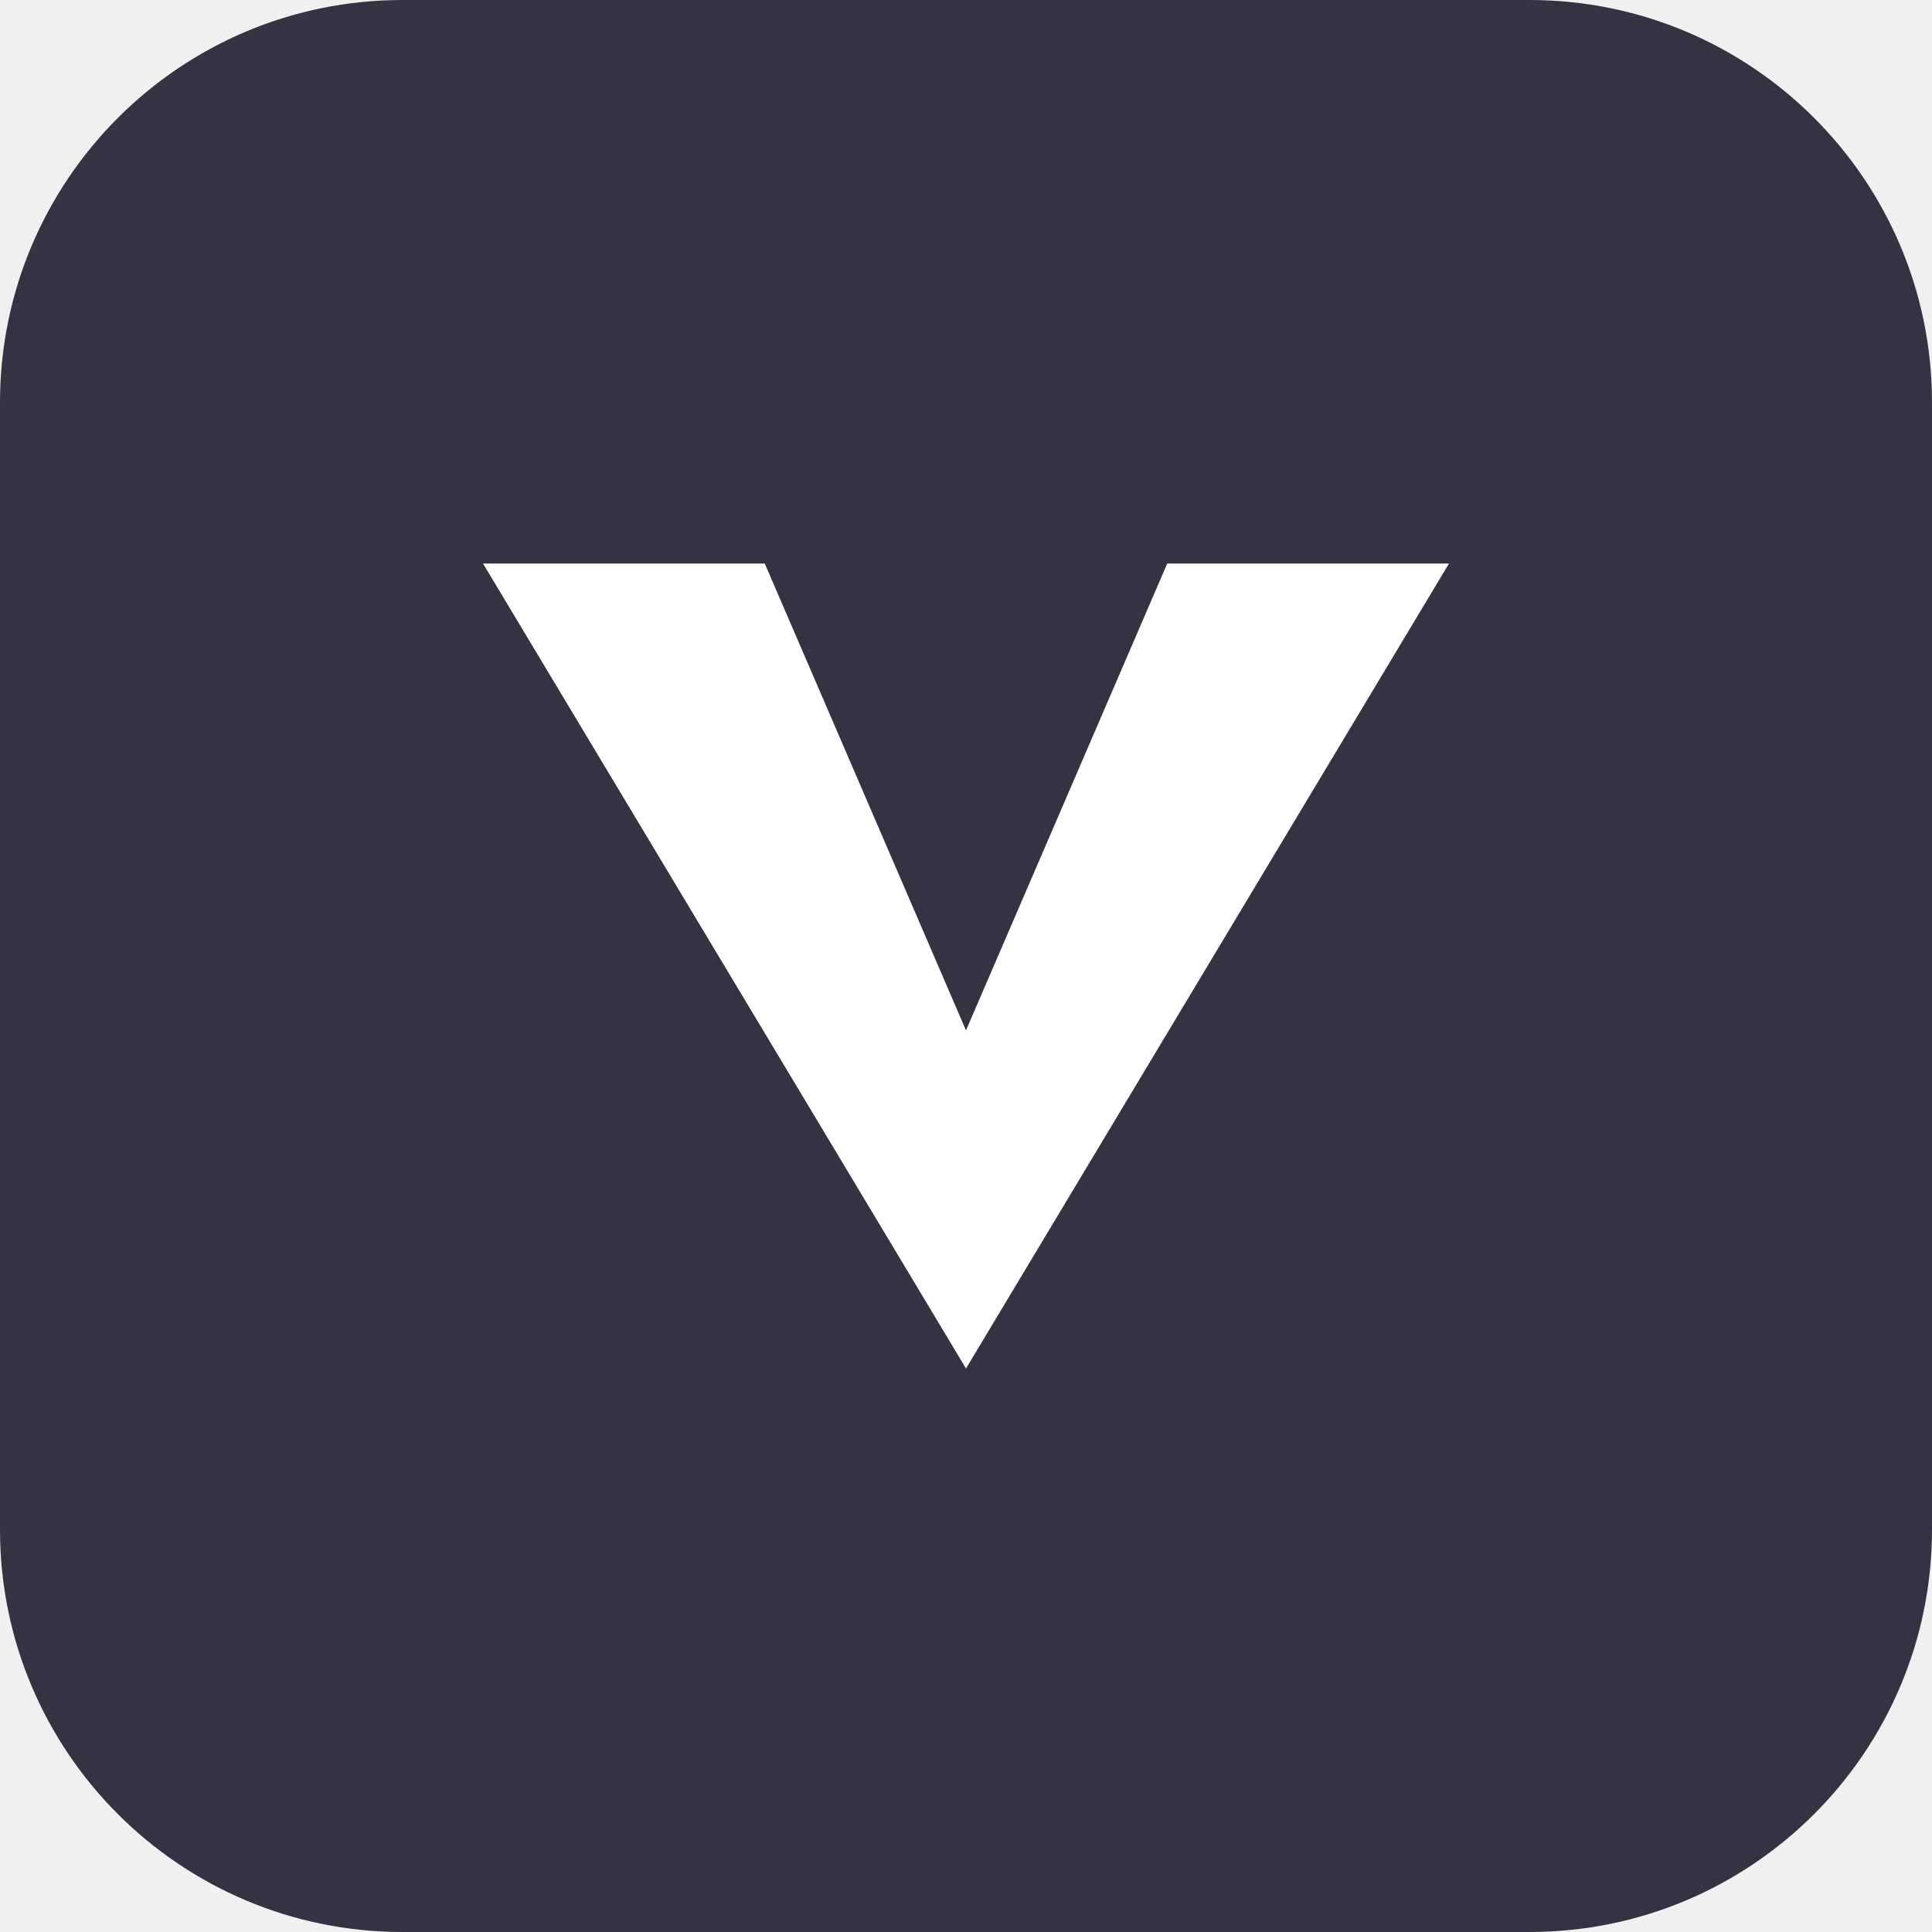
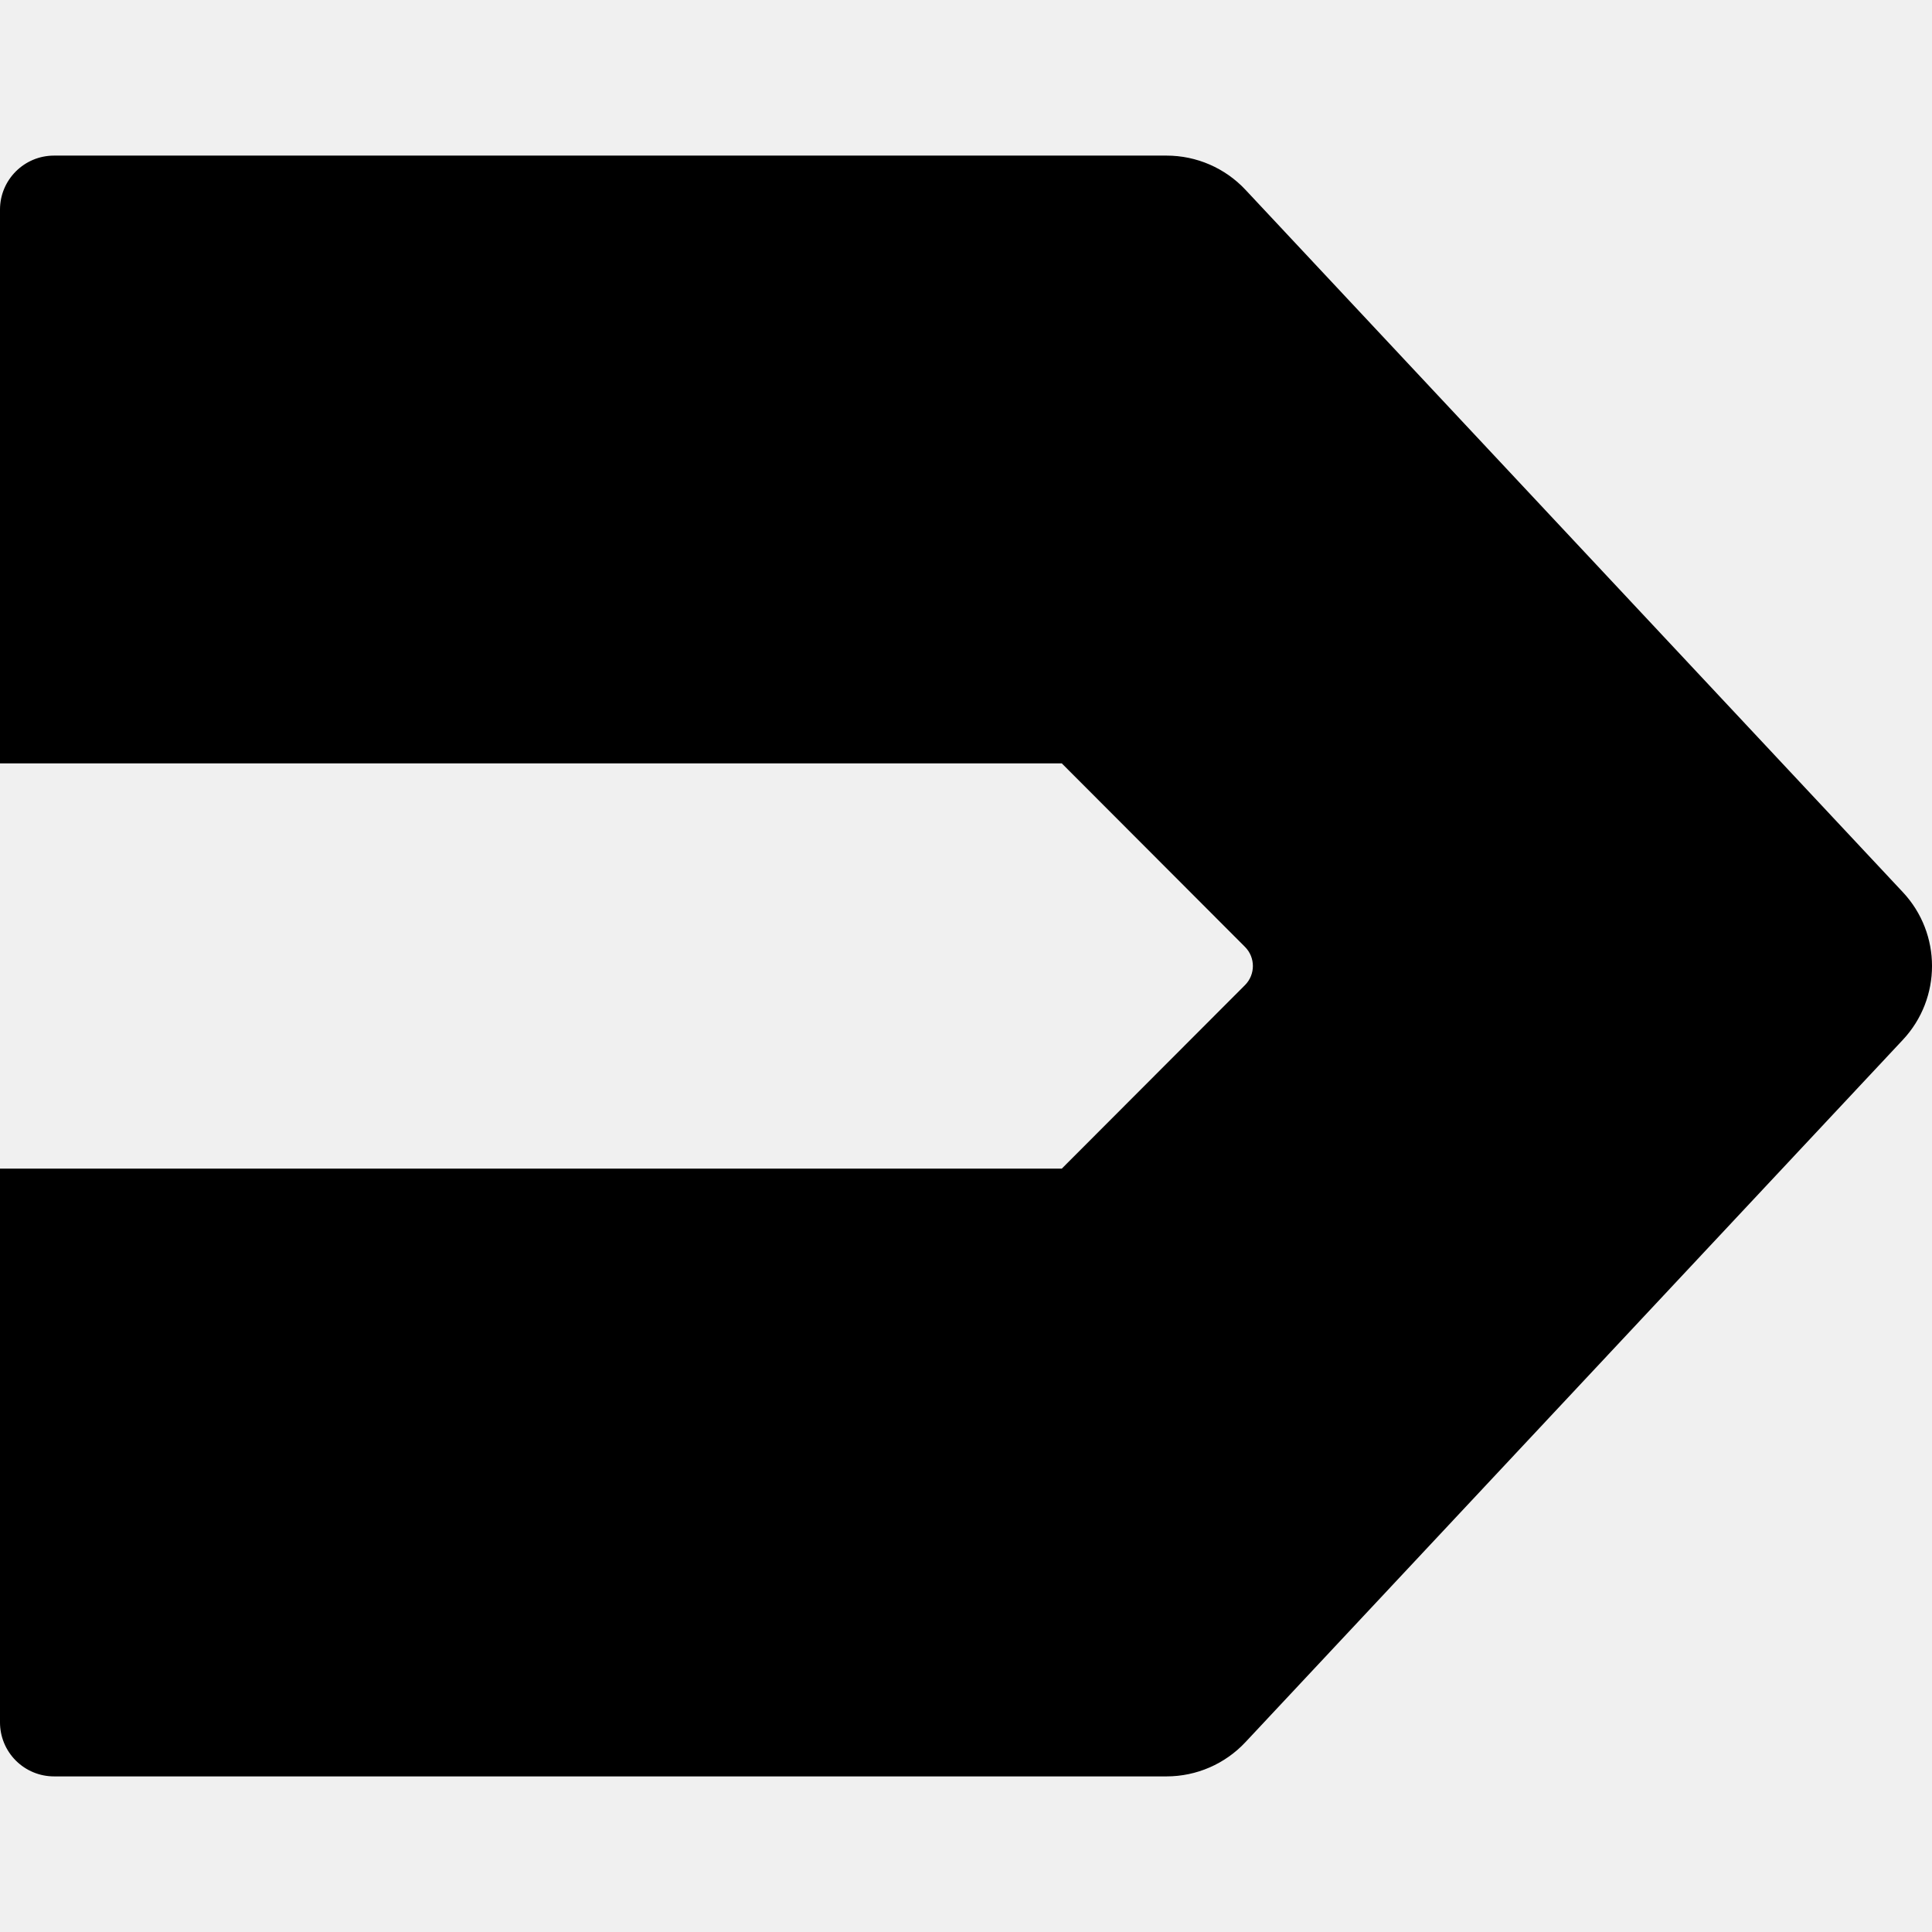
- <svg xmlns="http://www.w3.org/2000/svg" viewBox="0 0 24 24" fill="none">
-   <rect width="24" height="24" rx="5" fill="#333344" />
-   <path d="M6 7l6 10 6-10h-3.5L12 12.8 9.5 7H6z" fill="#FFFFFF" />
+ <svg xmlns="http://www.w3.org/2000/svg" role="img" viewBox="0 0 24 24">
+   <path d="M.671 1.933h13.821a1.342 1.342 0 0 1 .98.425l8.166 8.725a1.342 1.342 0 0 1 0 1.834l-8.166 8.724a1.342 1.342 0 0 1-.98.426H.673A.671.671 0 0 1 0 21.395v-6.878h13.19l2.276-2.28a.336.336 0 0 0 0-.474l-2.276-2.28H0V2.604a.671.671 0 0 1 .671-.671Z" />
</svg>
